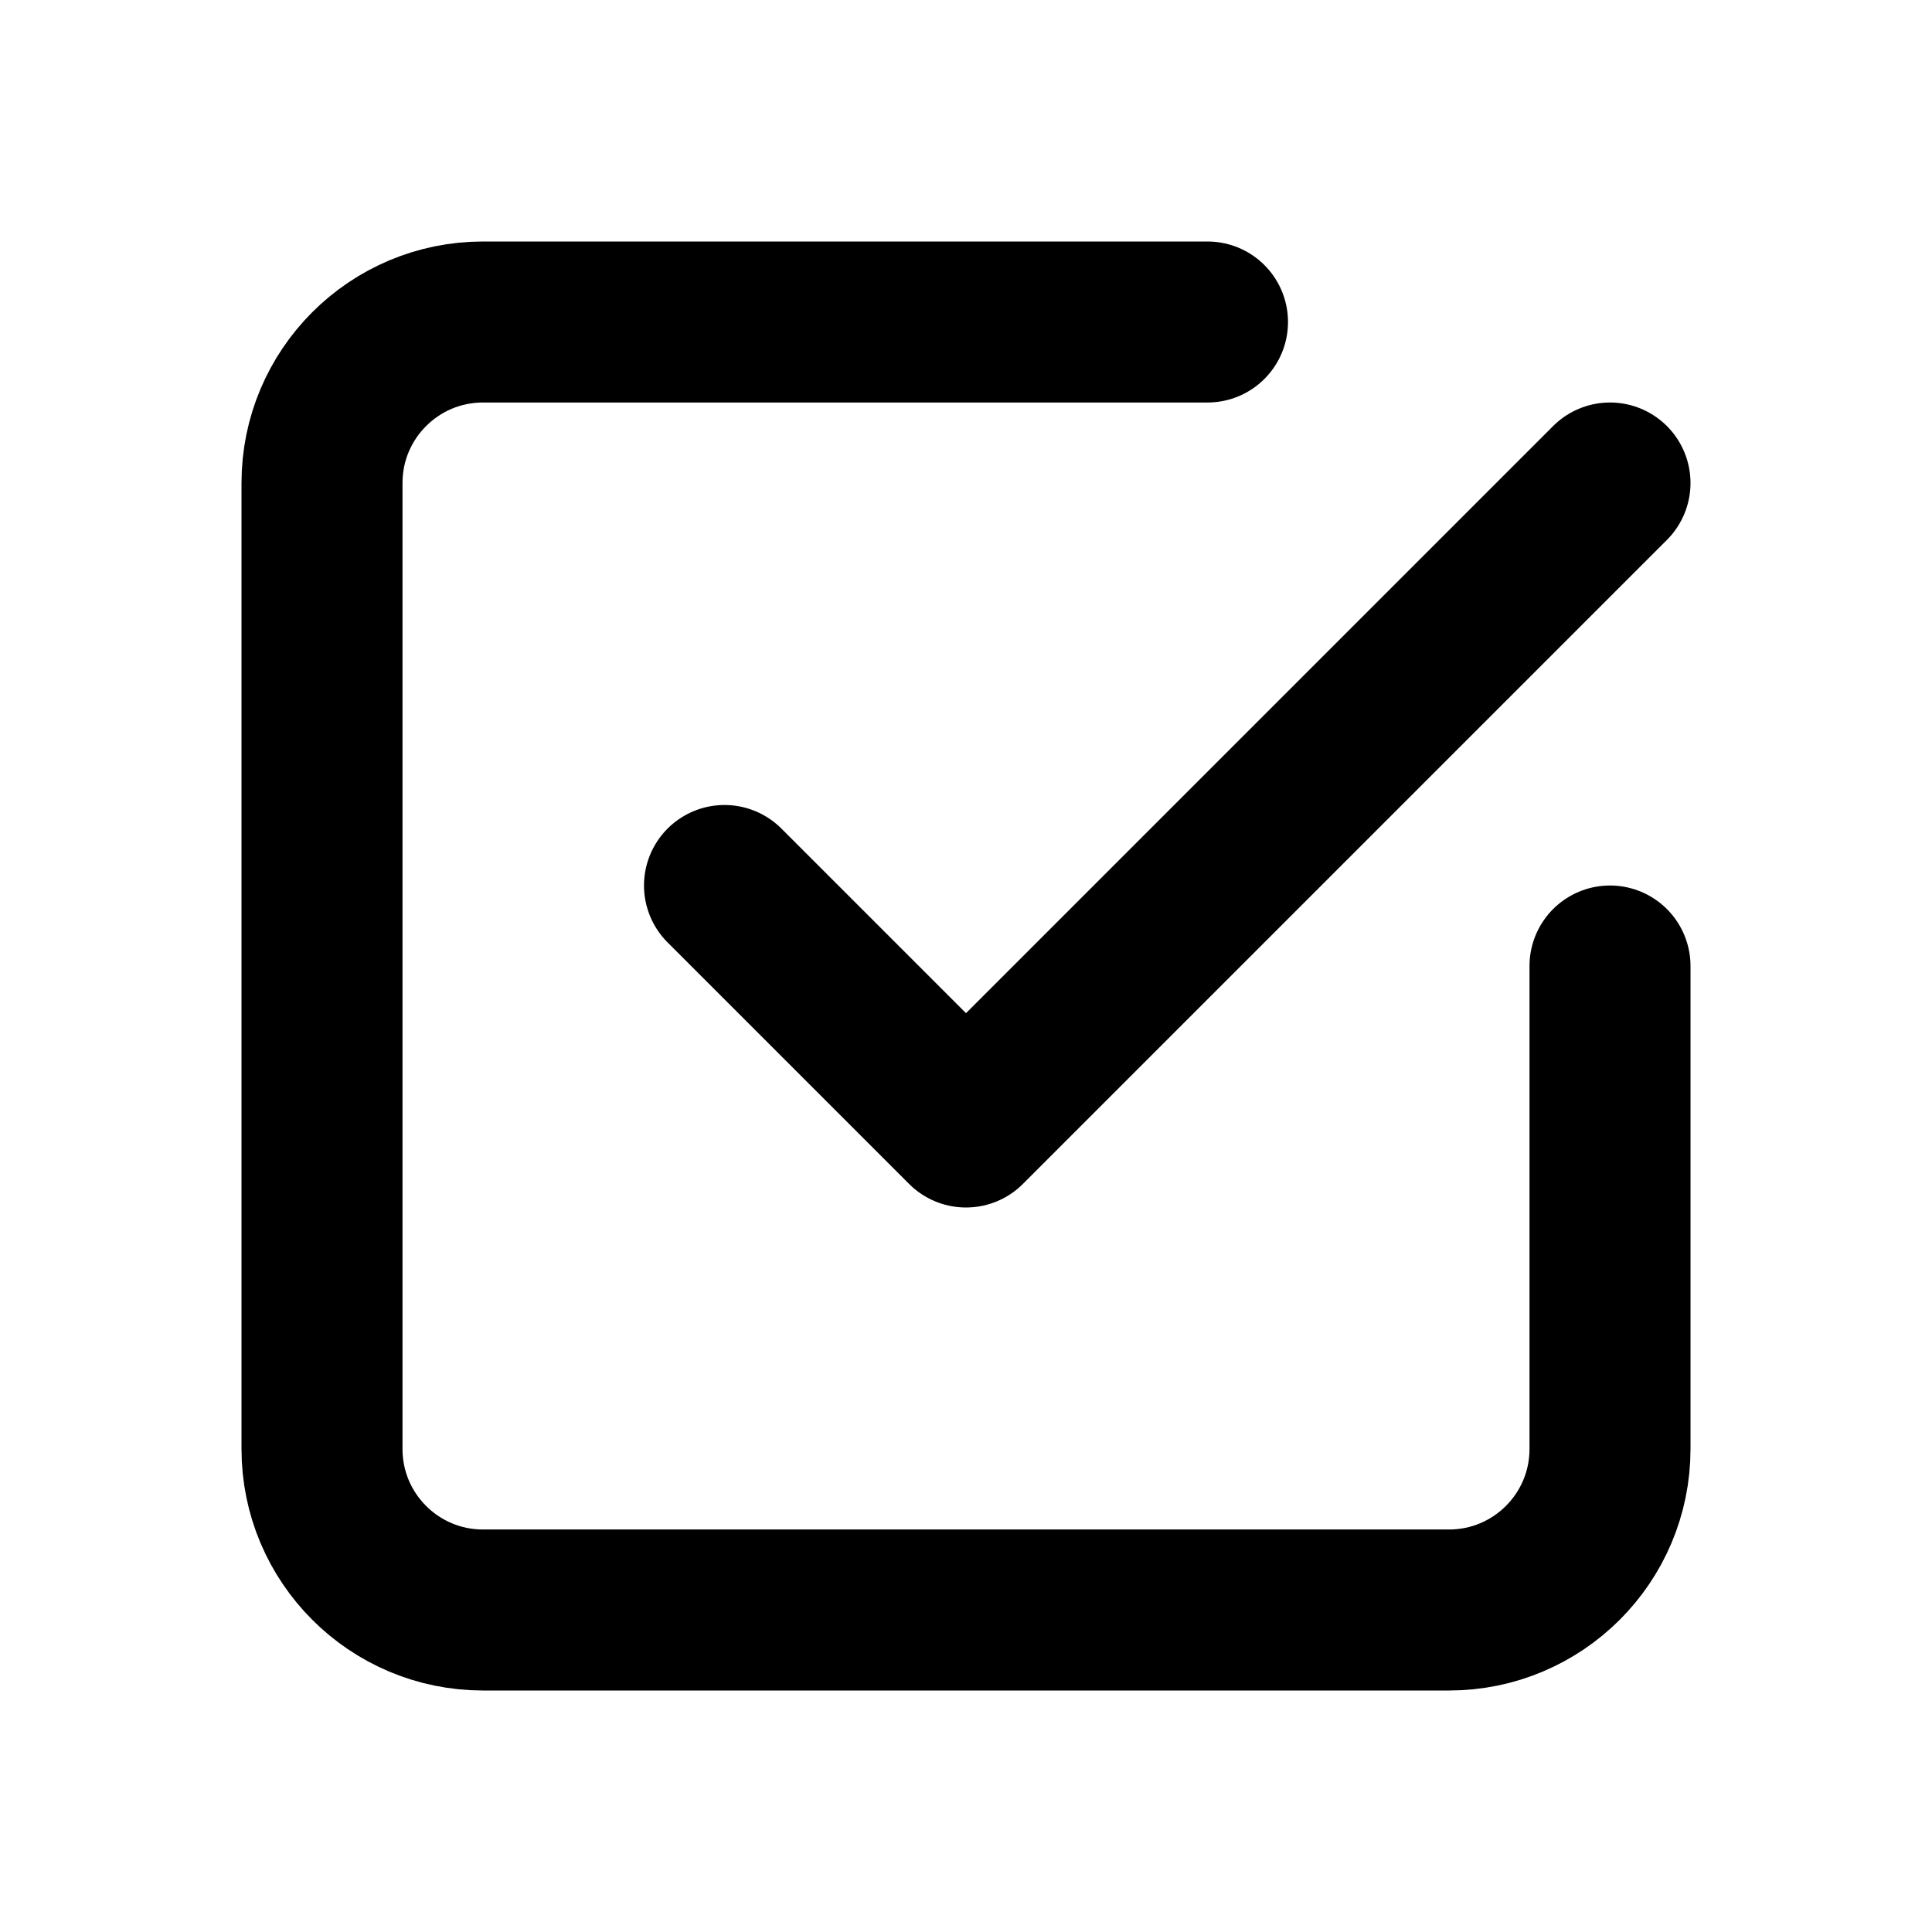
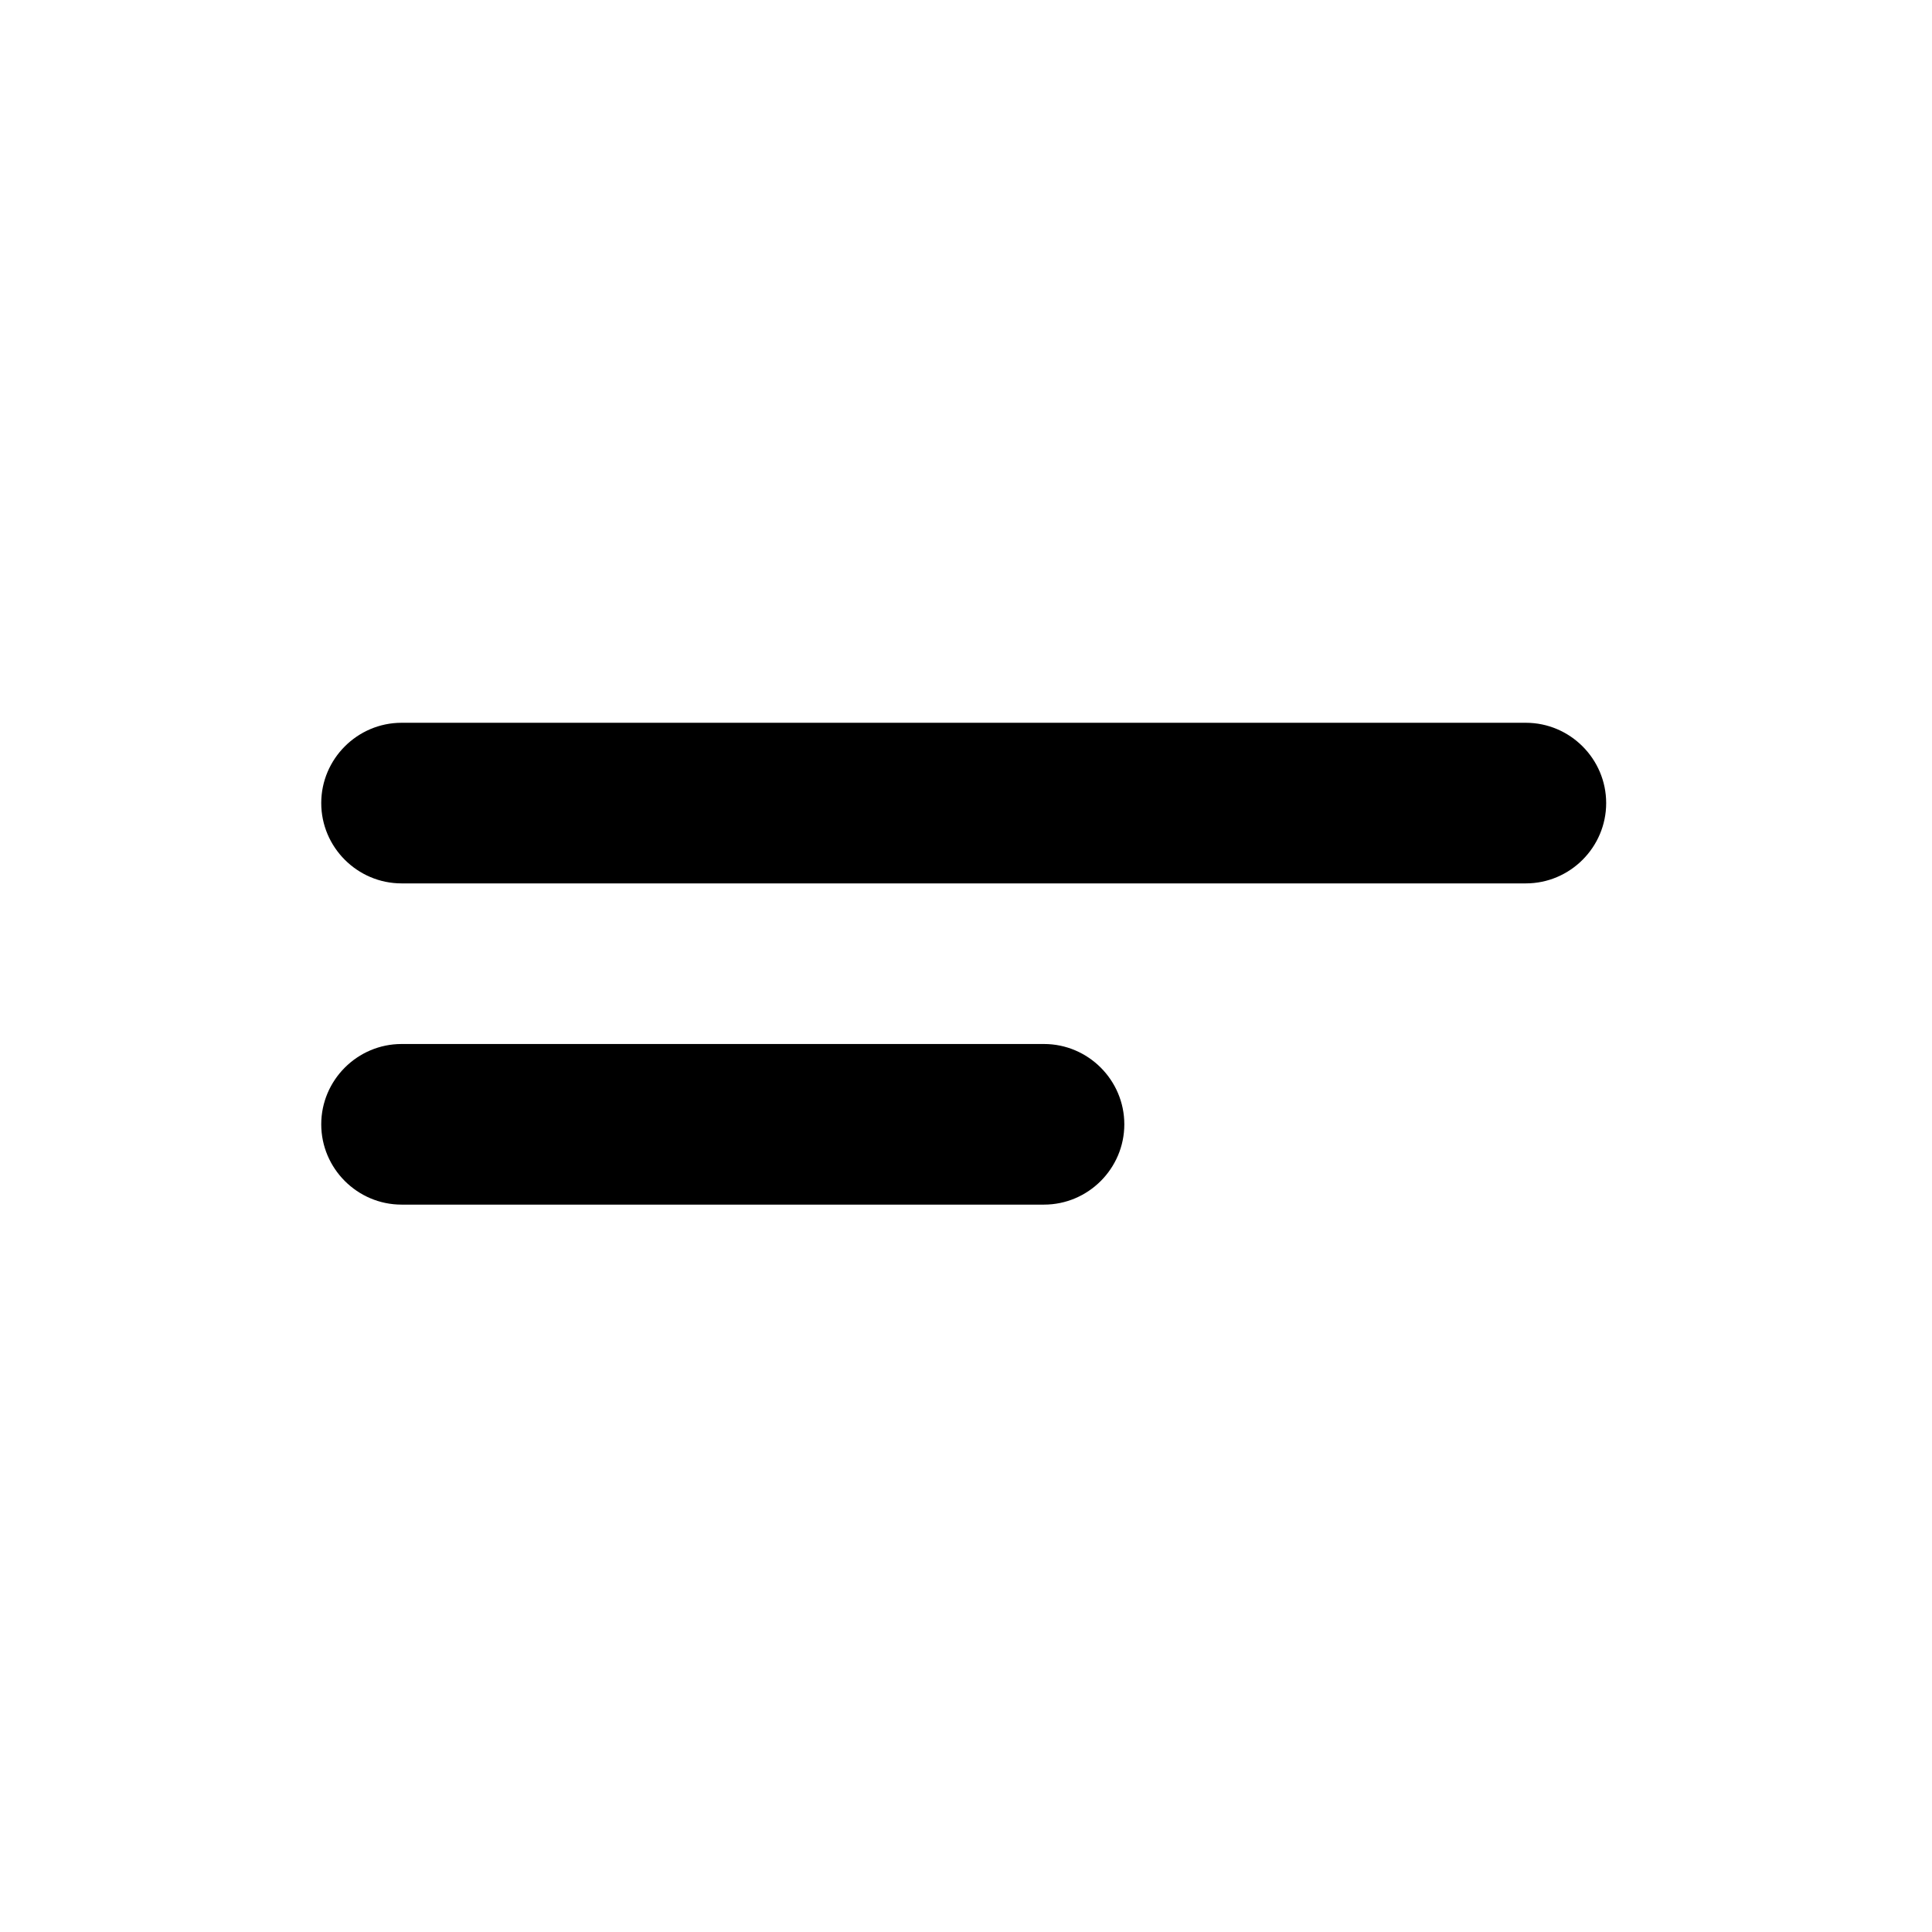
- <svg xmlns="http://www.w3.org/2000/svg" width="24" height="24" viewBox="0 0 24 24" fill="none" stroke="currentColor" stroke-width="2" stroke-linecap="round" stroke-linejoin="round" class="icon icon-tabler icons-tabler-outline icon-tabler-checkbox">
-   <path stroke="none" d="M0 0h24v24H0z" fill="none" />
-   <path d="M9 11l3 3l8 -8" />
-   <path d="M20 12v6a2 2 0 0 1 -2 2h-12a2 2 0 0 1 -2 -2v-12a2 2 0 0 1 2 -2h9" />
+ <svg xmlns="http://www.w3.org/2000/svg" width="128" height="128" viewBox="0 0 128 128" fill="none">
+   <path d="M26.604 47.886H101.092C104.019 47.886 106.413 50.28 106.413 53.206C106.413 56.133 104.019 58.527 101.092 58.527H26.604C23.677 58.527 21.283 56.133 21.283 53.206C21.283 50.28 23.677 47.886 26.604 47.886ZM26.604 69.168H69.169C72.095 69.168 74.489 71.562 74.489 74.489C74.489 77.415 72.095 79.809 69.169 79.809H26.604C23.677 79.809 21.283 77.415 21.283 74.489C21.283 71.562 23.677 69.168 26.604 69.168Z" fill="black" />
</svg>
